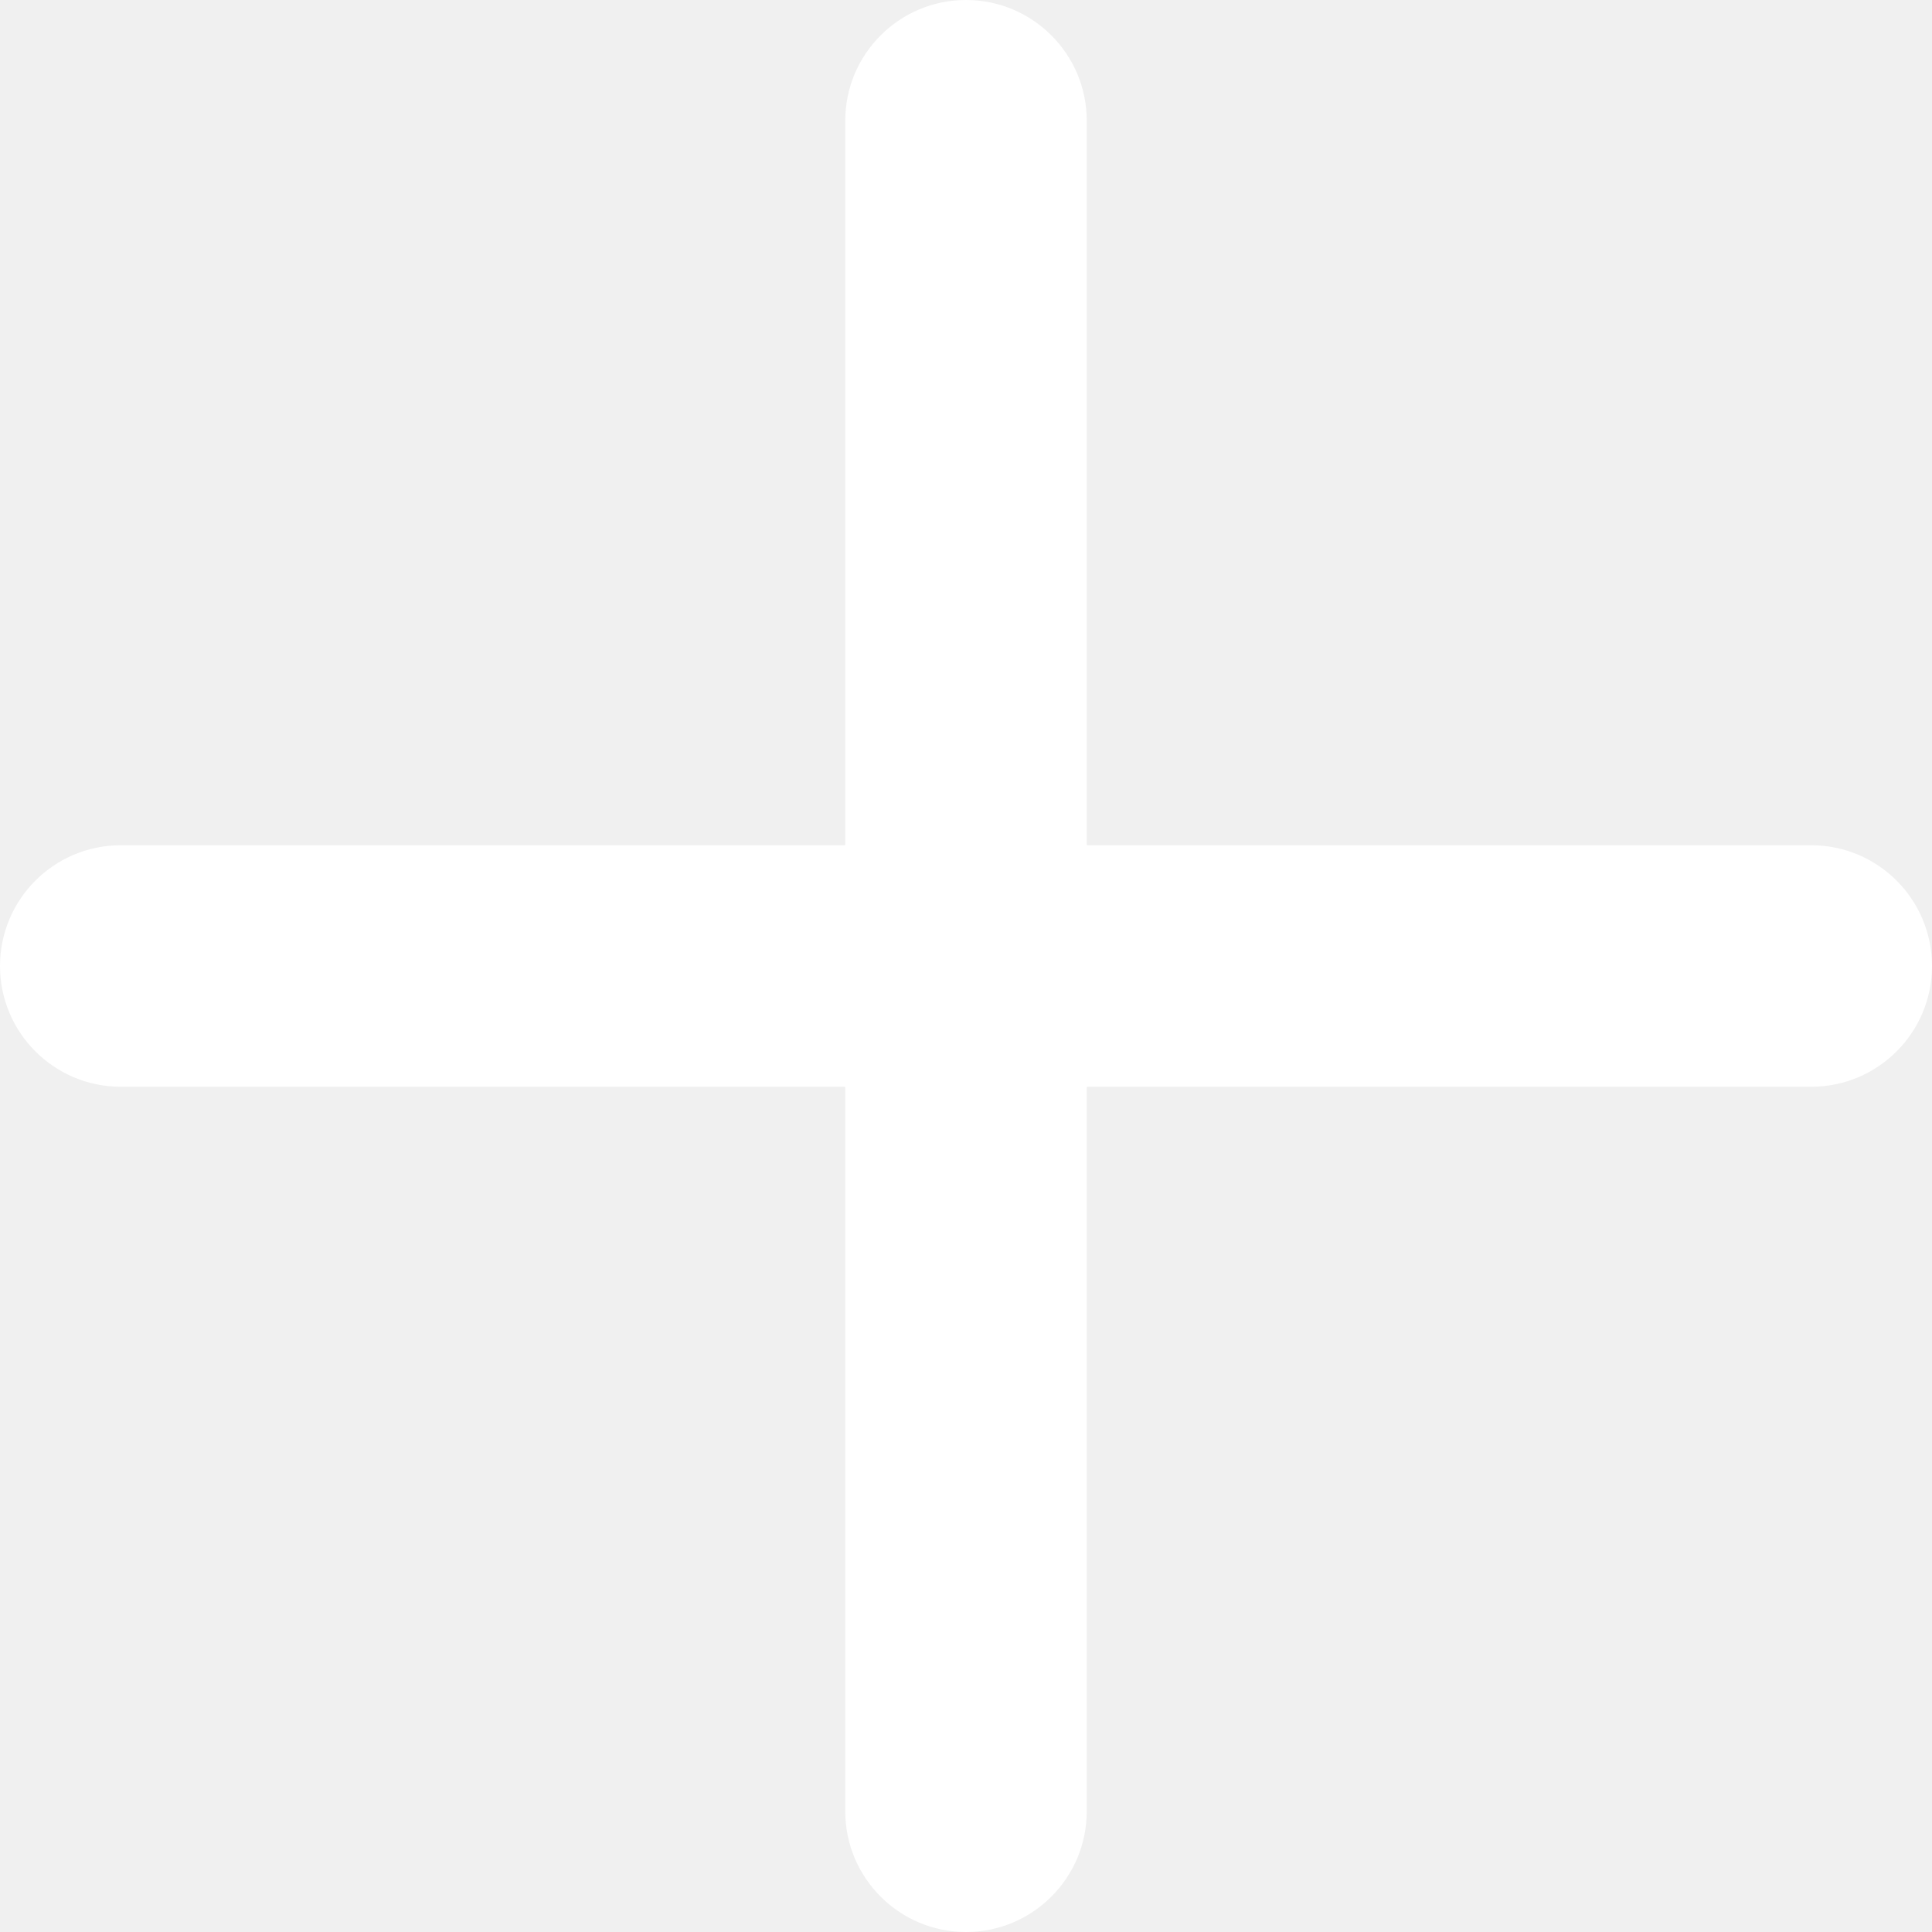
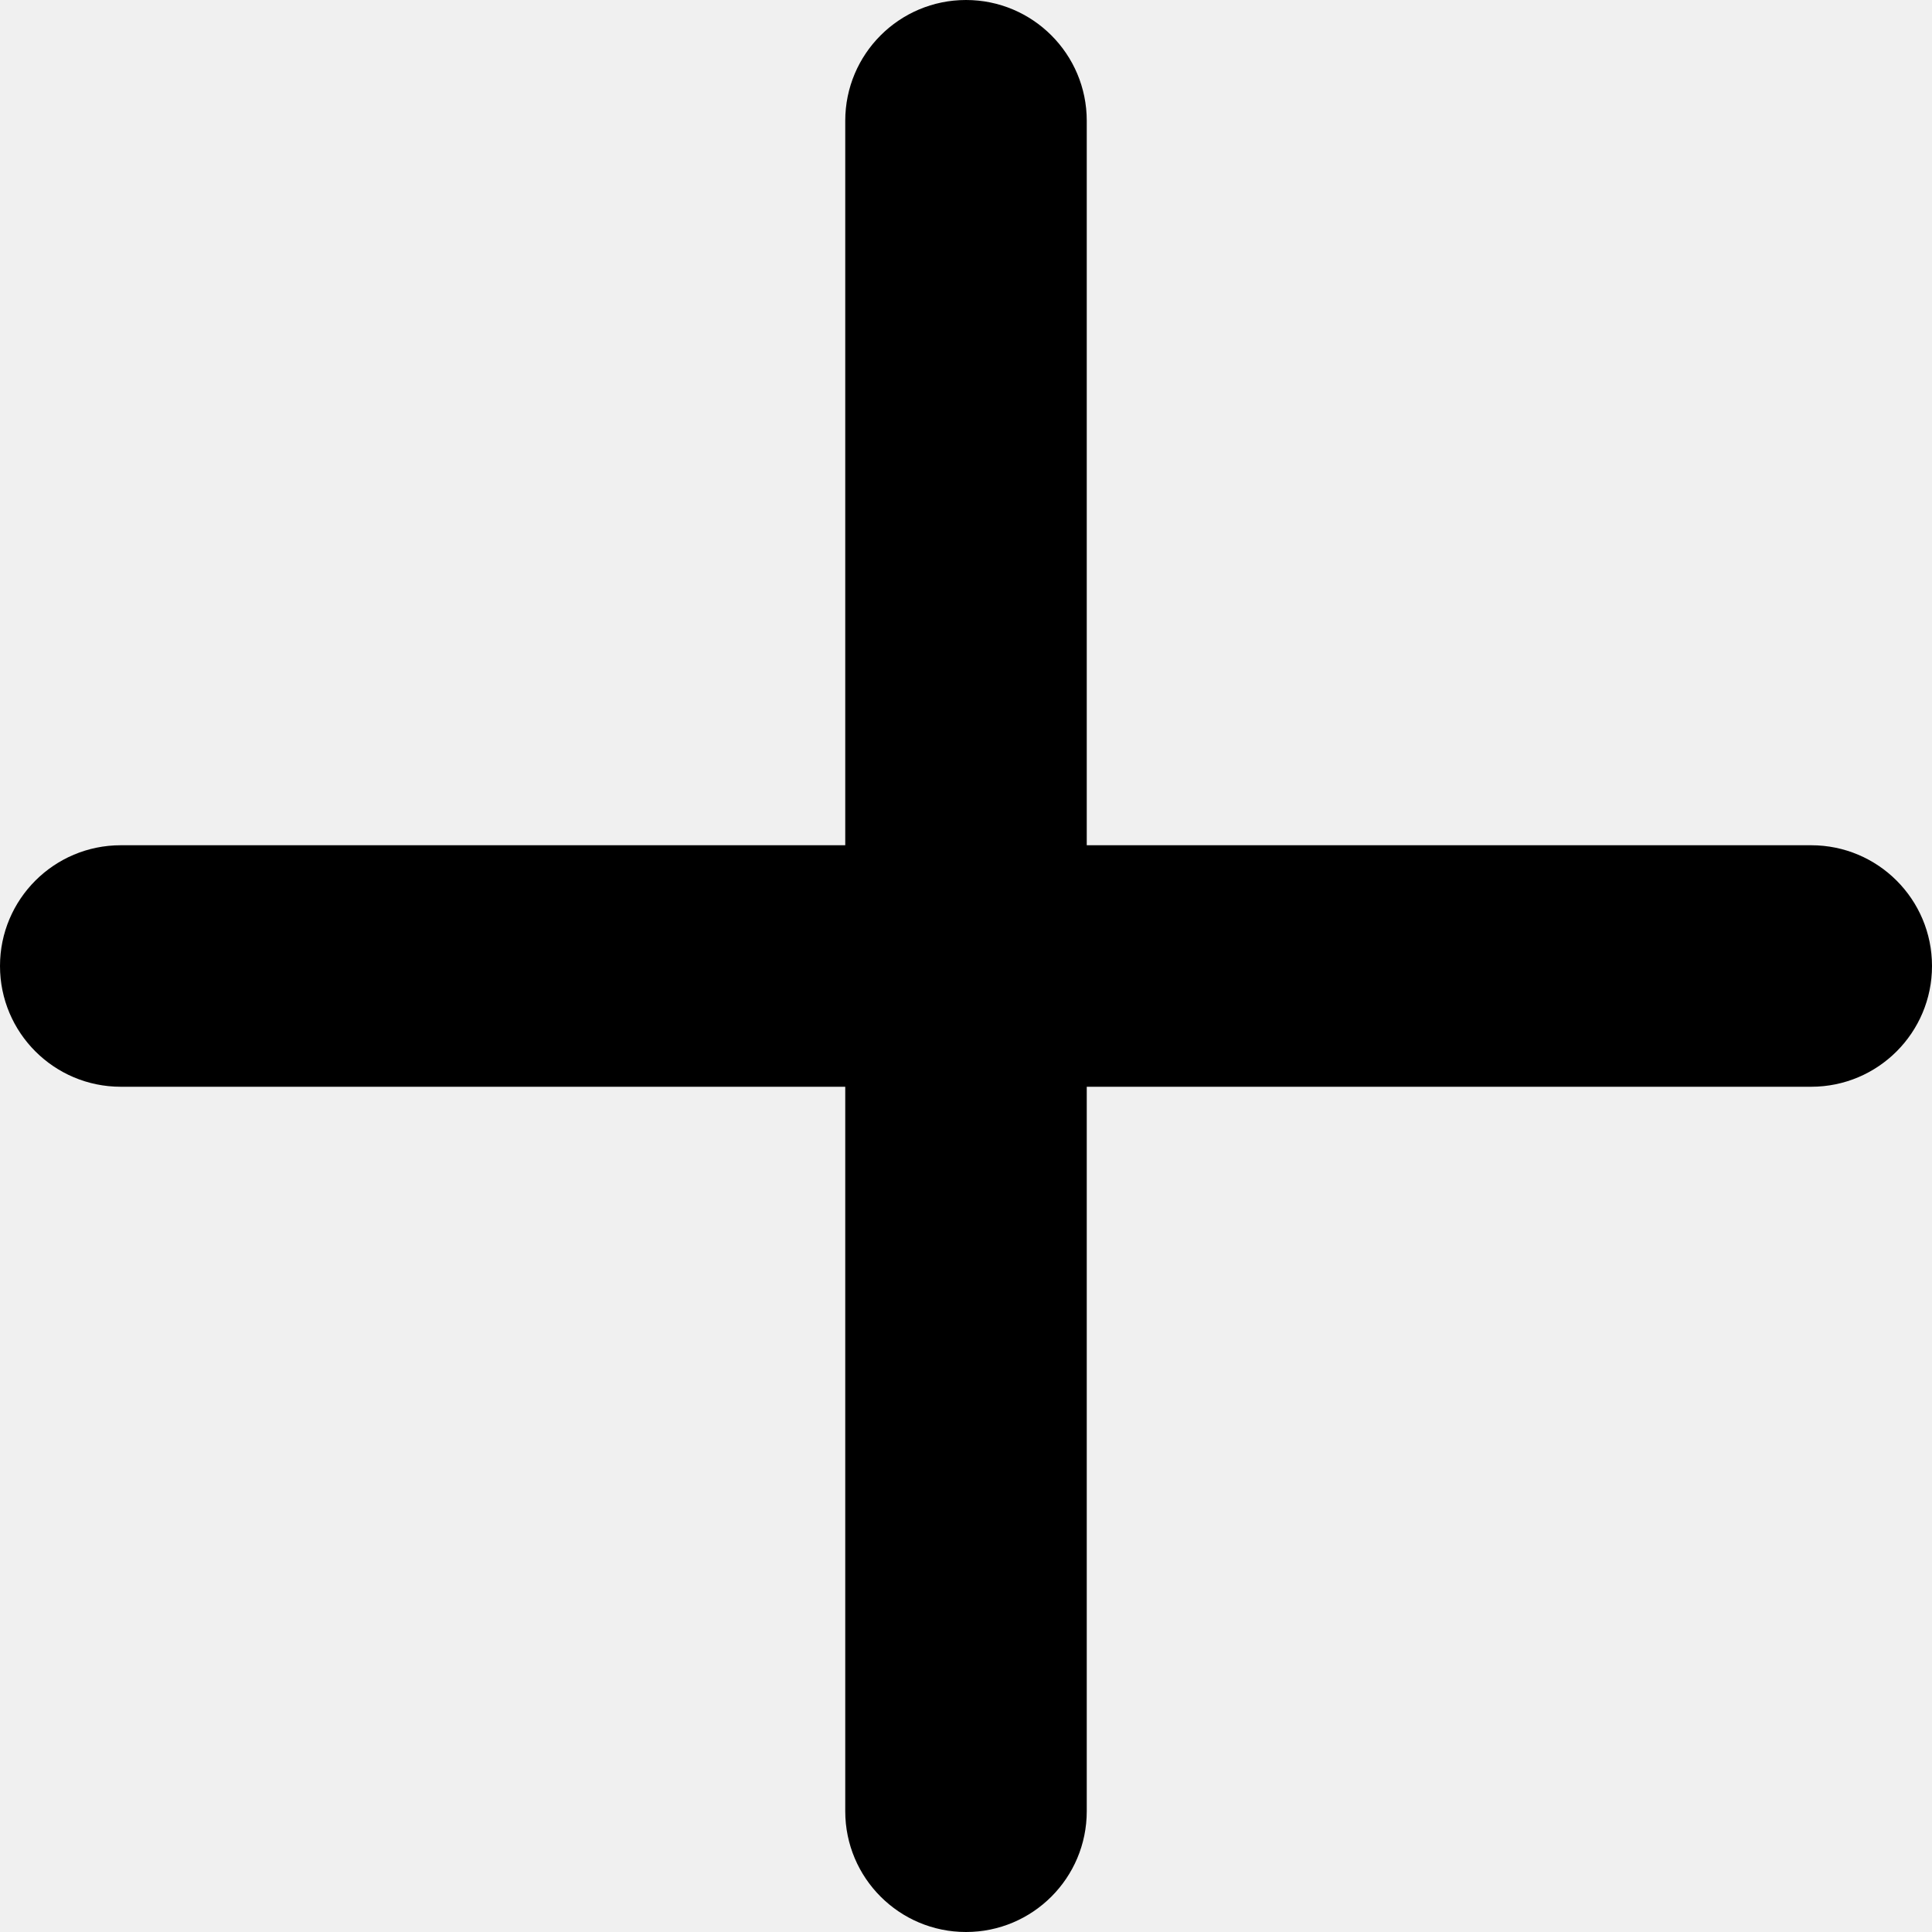
- <svg xmlns="http://www.w3.org/2000/svg" width="12" height="12" viewBox="0 0 12 12" fill="none">
-   <path d="M6.75 0.75C6.75 0.336 6.414 0 6 0C5.586 0 5.25 0.336 5.25 0.75V5.25H0.75C0.336 5.25 0 5.586 0 6C0 6.414 0.336 6.75 0.75 6.75H5.25L5.25 11.25C5.25 11.664 5.586 12 6 12C6.414 12 6.75 11.664 6.75 11.25L6.75 6.75H11.25C11.664 6.75 12 6.414 12 6C12 5.586 11.664 5.25 11.25 5.25H6.75V0.75Z" fill="white" />
+ <svg xmlns="http://www.w3.org/2000/svg" width="12" height="12" viewBox="0 0 12 12">
+   <path d="M6.75.75a.75.75 0 0 0-1.5 0v4.5H.75a.75.75 0 1 0 0 1.5h4.5v4.5a.75.75 0 0 0 1.5 0v-4.5h4.5a.75.75 0 0 0 0-1.5h-4.5z" />
</svg>
